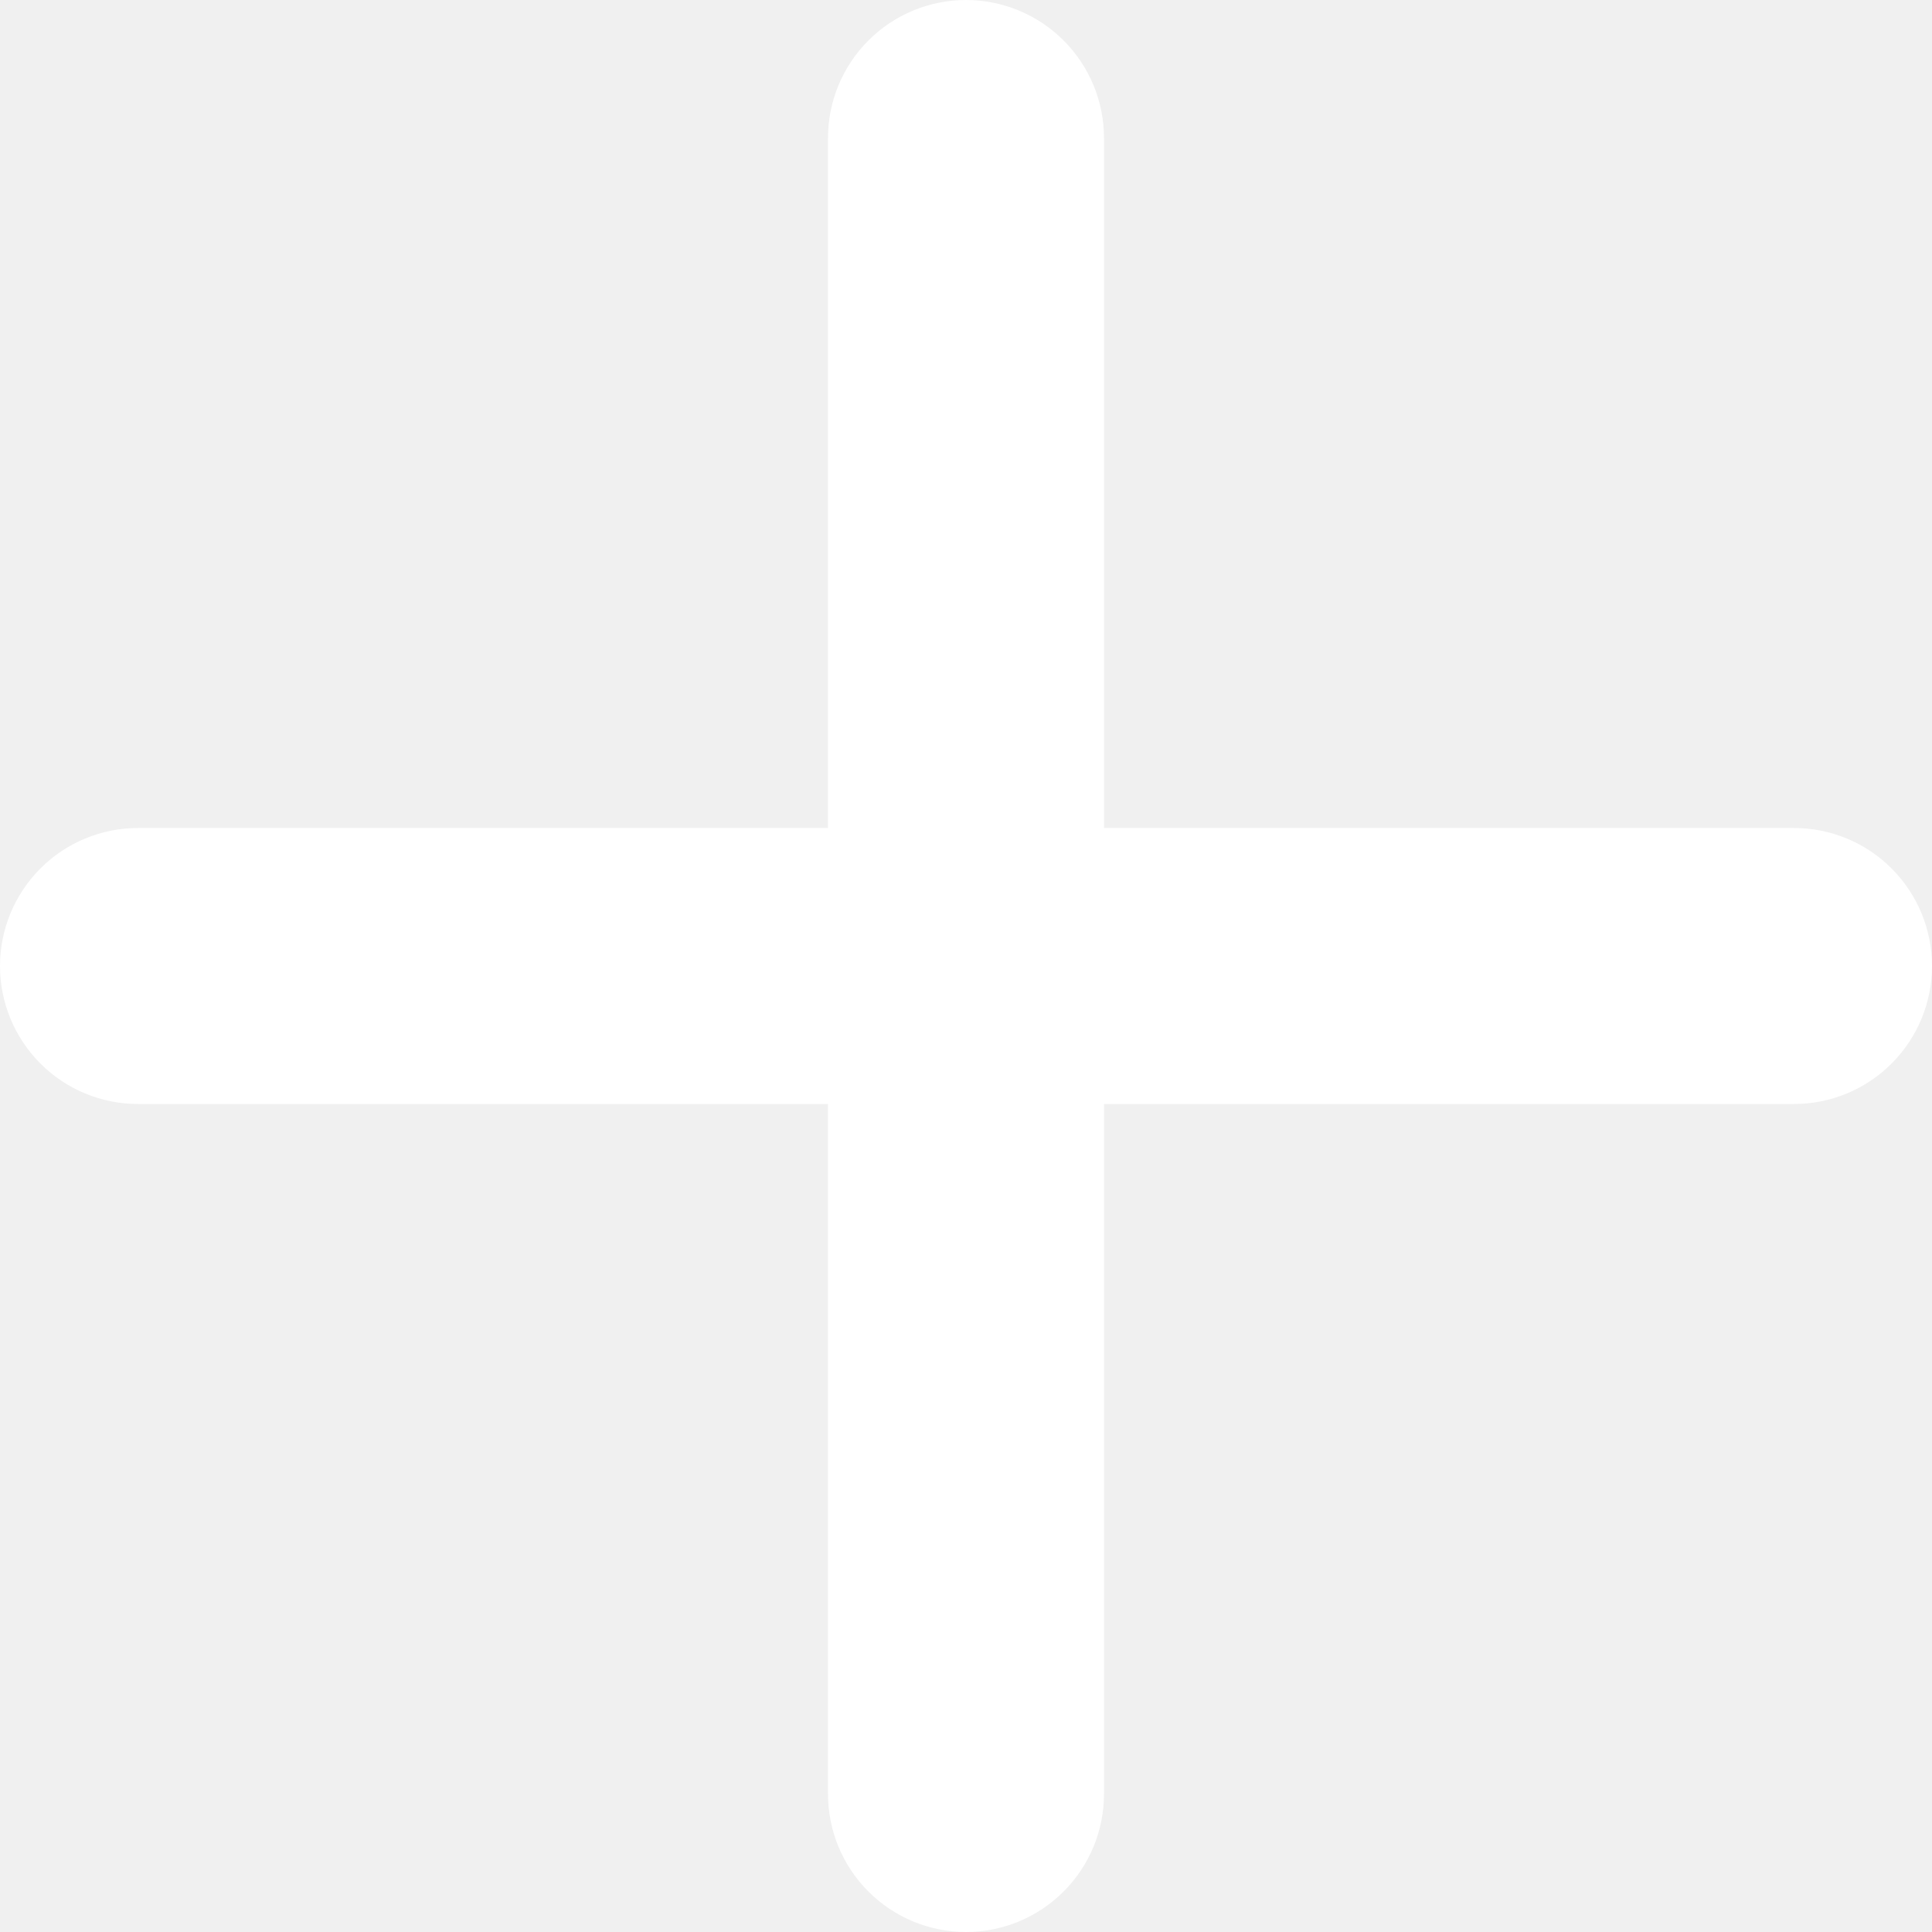
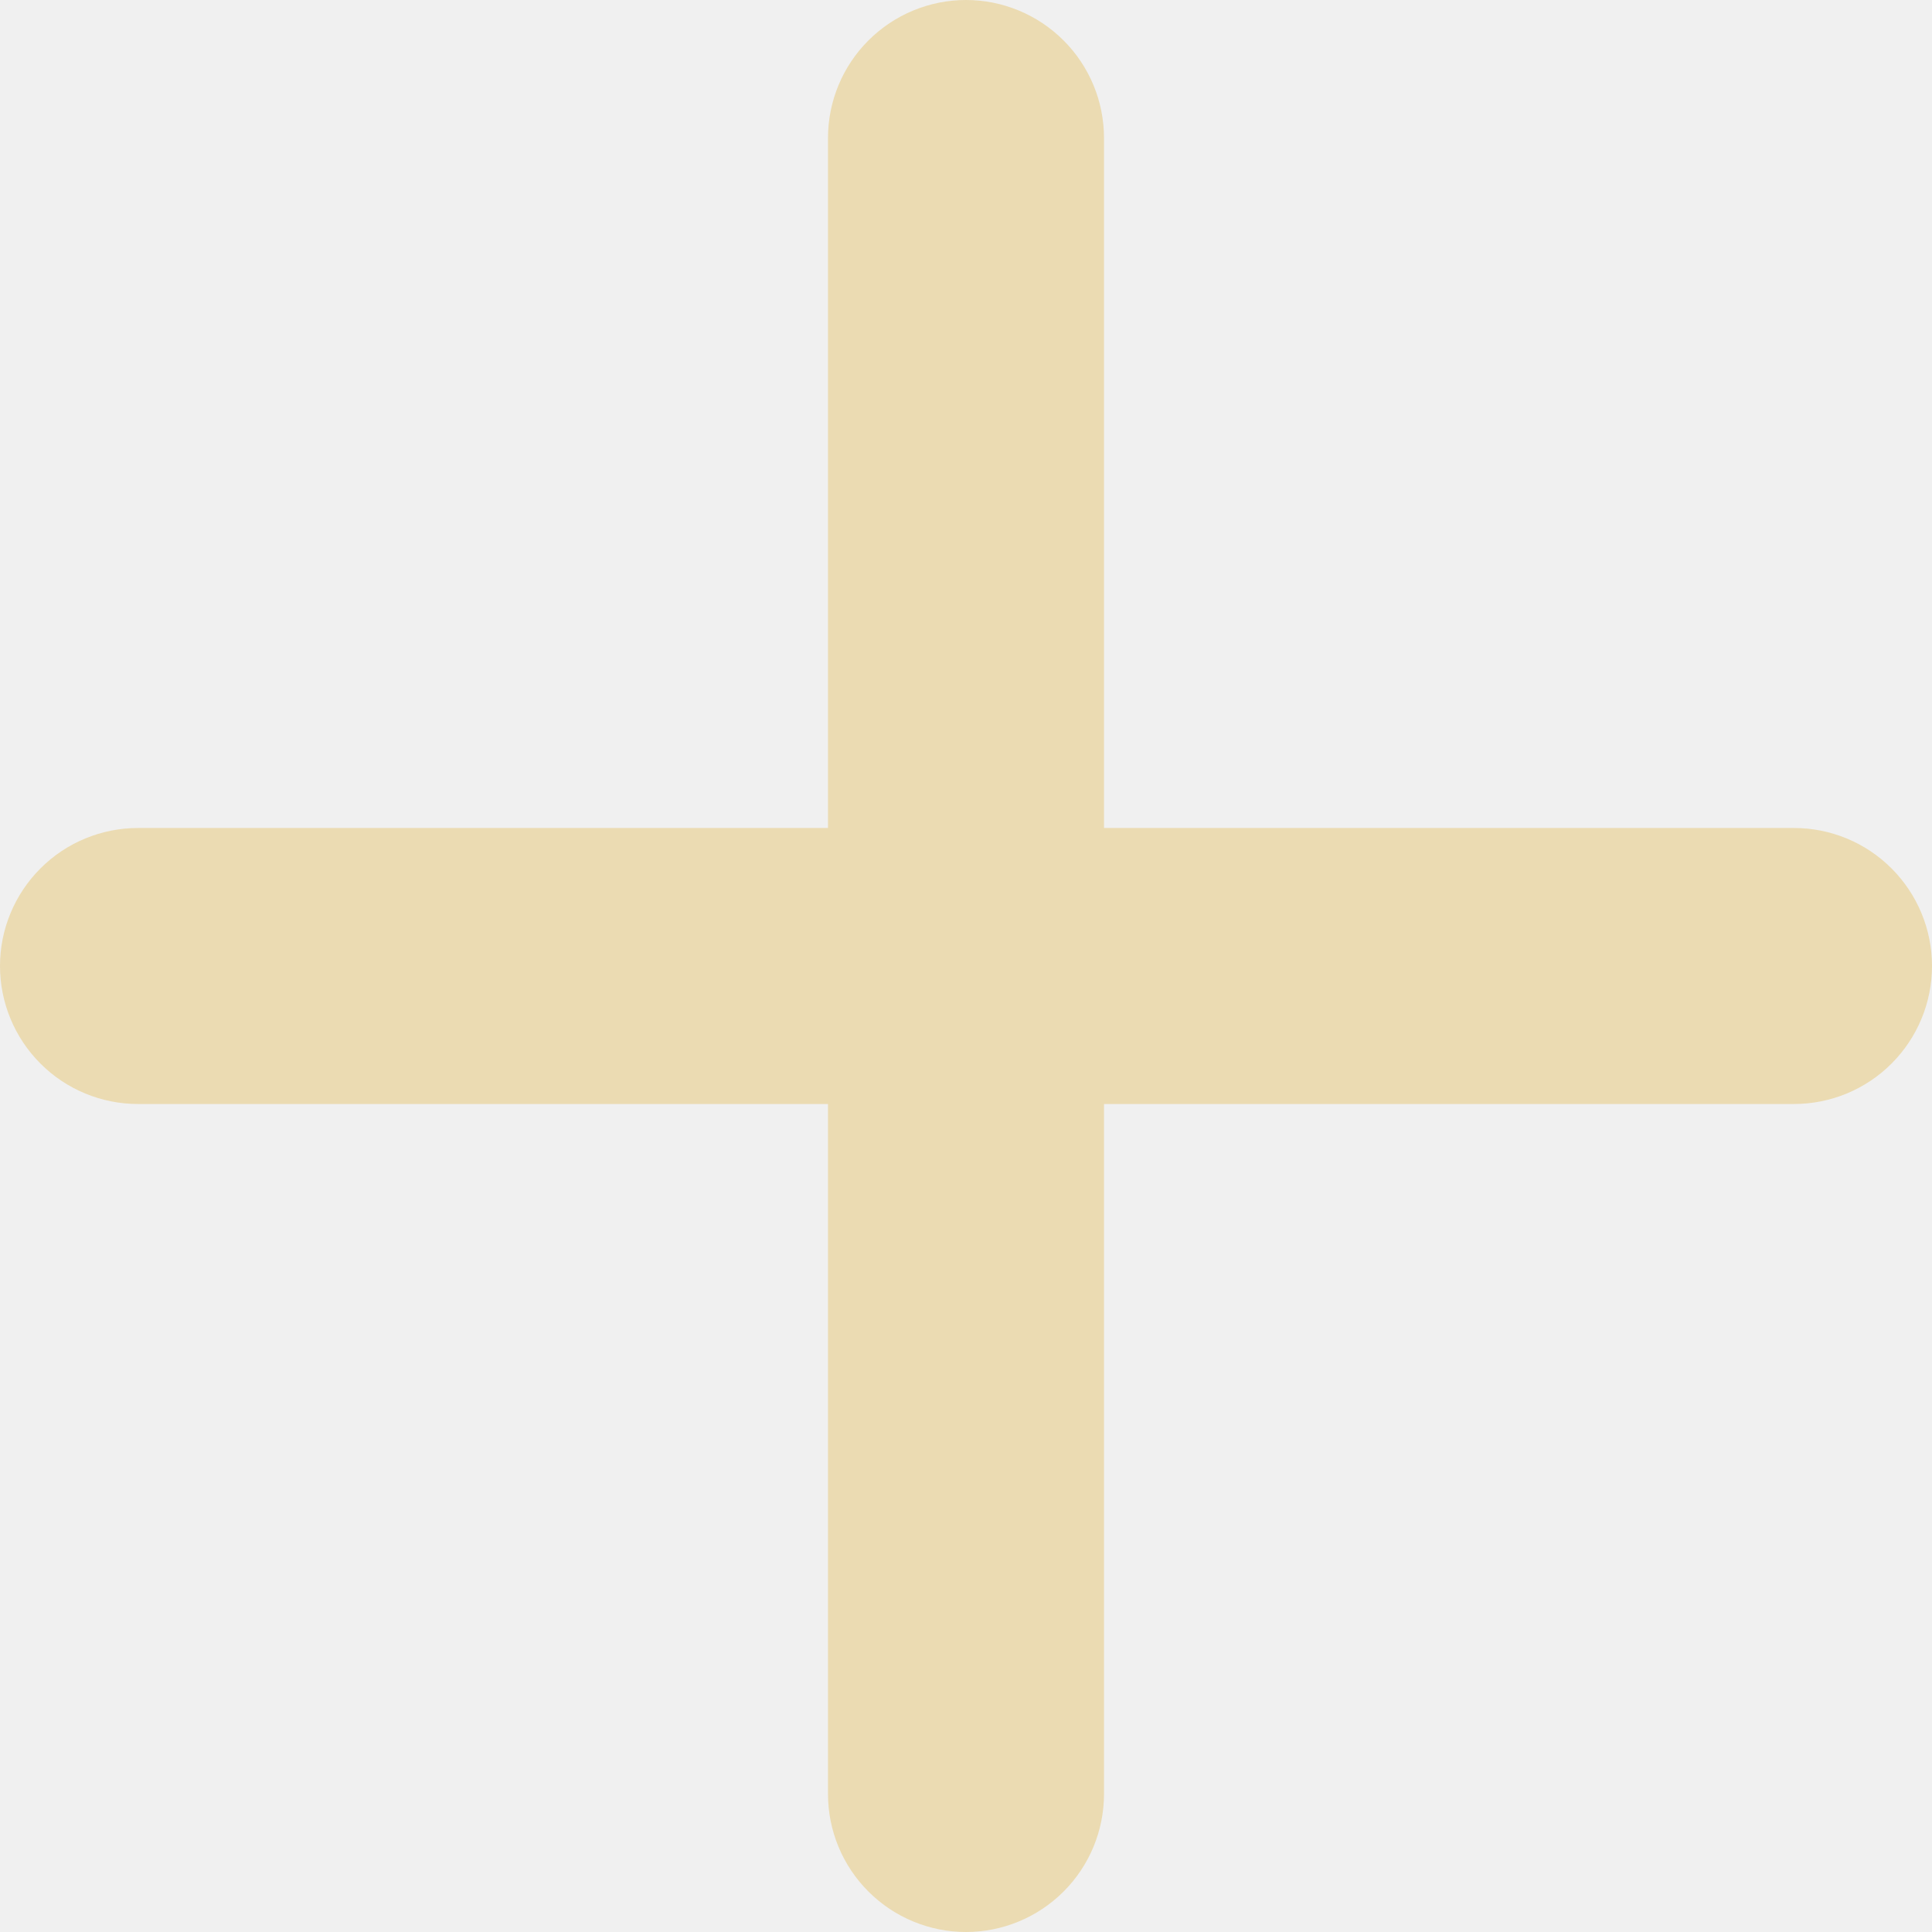
<svg xmlns="http://www.w3.org/2000/svg" width="30" height="30" viewBox="0 0 30 30" fill="none">
-   <path d="M27.857 17.143H17.143V27.857C17.143 28.425 16.917 28.971 16.515 29.372C16.113 29.774 15.568 30 15 30C14.432 30 13.887 29.774 13.485 29.372C13.083 28.971 12.857 28.425 12.857 27.857V17.143H2.143C1.575 17.143 1.029 16.917 0.628 16.515C0.226 16.113 0 15.568 0 15C0 14.432 0.226 13.887 0.628 13.485C1.029 13.083 1.575 12.857 2.143 12.857H12.857V2.143C12.857 1.575 13.083 1.029 13.485 0.628C13.887 0.226 14.432 0 15 0C15.568 0 16.113 0.226 16.515 0.628C16.917 1.029 17.143 1.575 17.143 2.143V12.857H27.857C28.425 12.857 28.971 13.083 29.372 13.485C29.774 13.887 30 14.432 30 15C30 15.568 29.774 16.113 29.372 16.515C28.971 16.917 28.425 17.143 27.857 17.143Z" fill="white" />
+   <path d="M27.857 17.143H17.143V27.857C17.143 28.425 16.917 28.971 16.515 29.372C16.113 29.774 15.568 30 15 30C14.432 30 13.887 29.774 13.485 29.372C13.083 28.971 12.857 28.425 12.857 27.857V17.143H2.143C1.575 17.143 1.029 16.917 0.628 16.515C0.226 16.113 0 15.568 0 15C0 14.432 0.226 13.887 0.628 13.485C1.029 13.083 1.575 12.857 2.143 12.857H12.857V2.143C12.857 1.575 13.083 1.029 13.485 0.628C13.887 0.226 14.432 0 15 0C15.568 0 16.113 0.226 16.515 0.628C16.917 1.029 17.143 1.575 17.143 2.143V12.857H27.857C28.425 12.857 28.971 13.083 29.372 13.485C29.774 13.887 30 14.432 30 15C30 15.568 29.774 16.113 29.372 16.515C28.971 16.917 28.425 17.143 27.857 17.143Z" fill="#ebdbb2" />
</svg>
